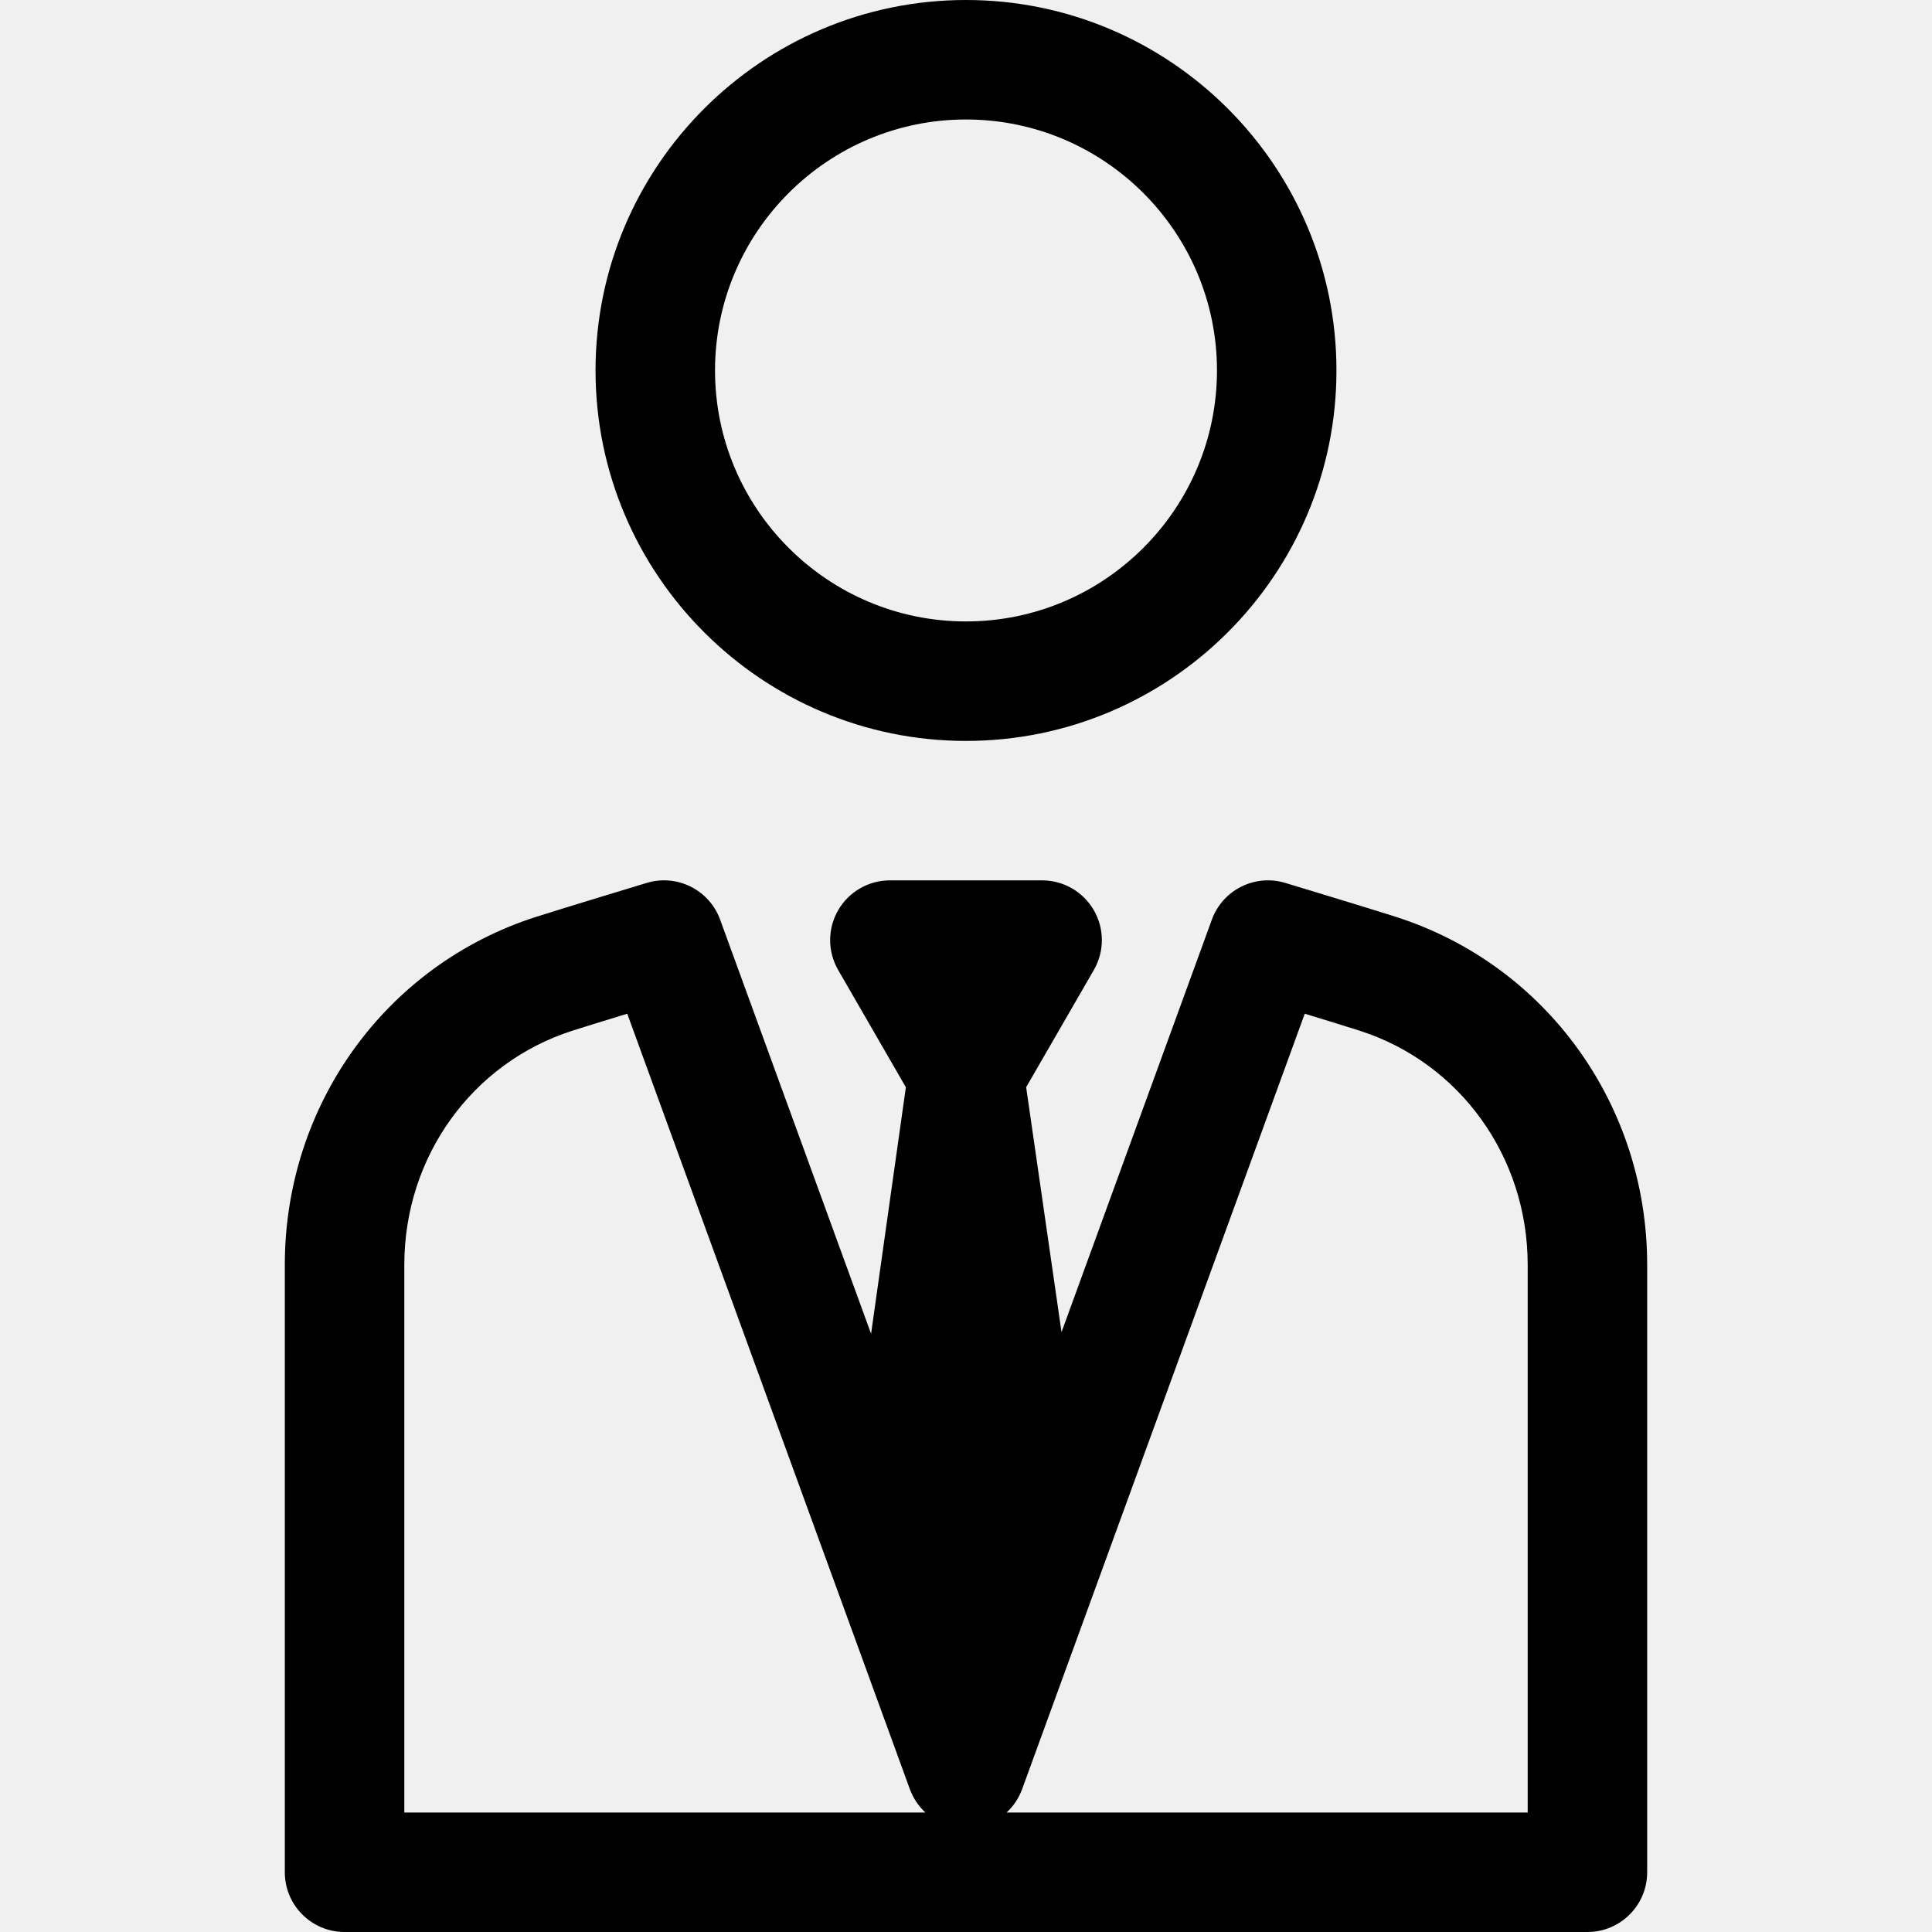
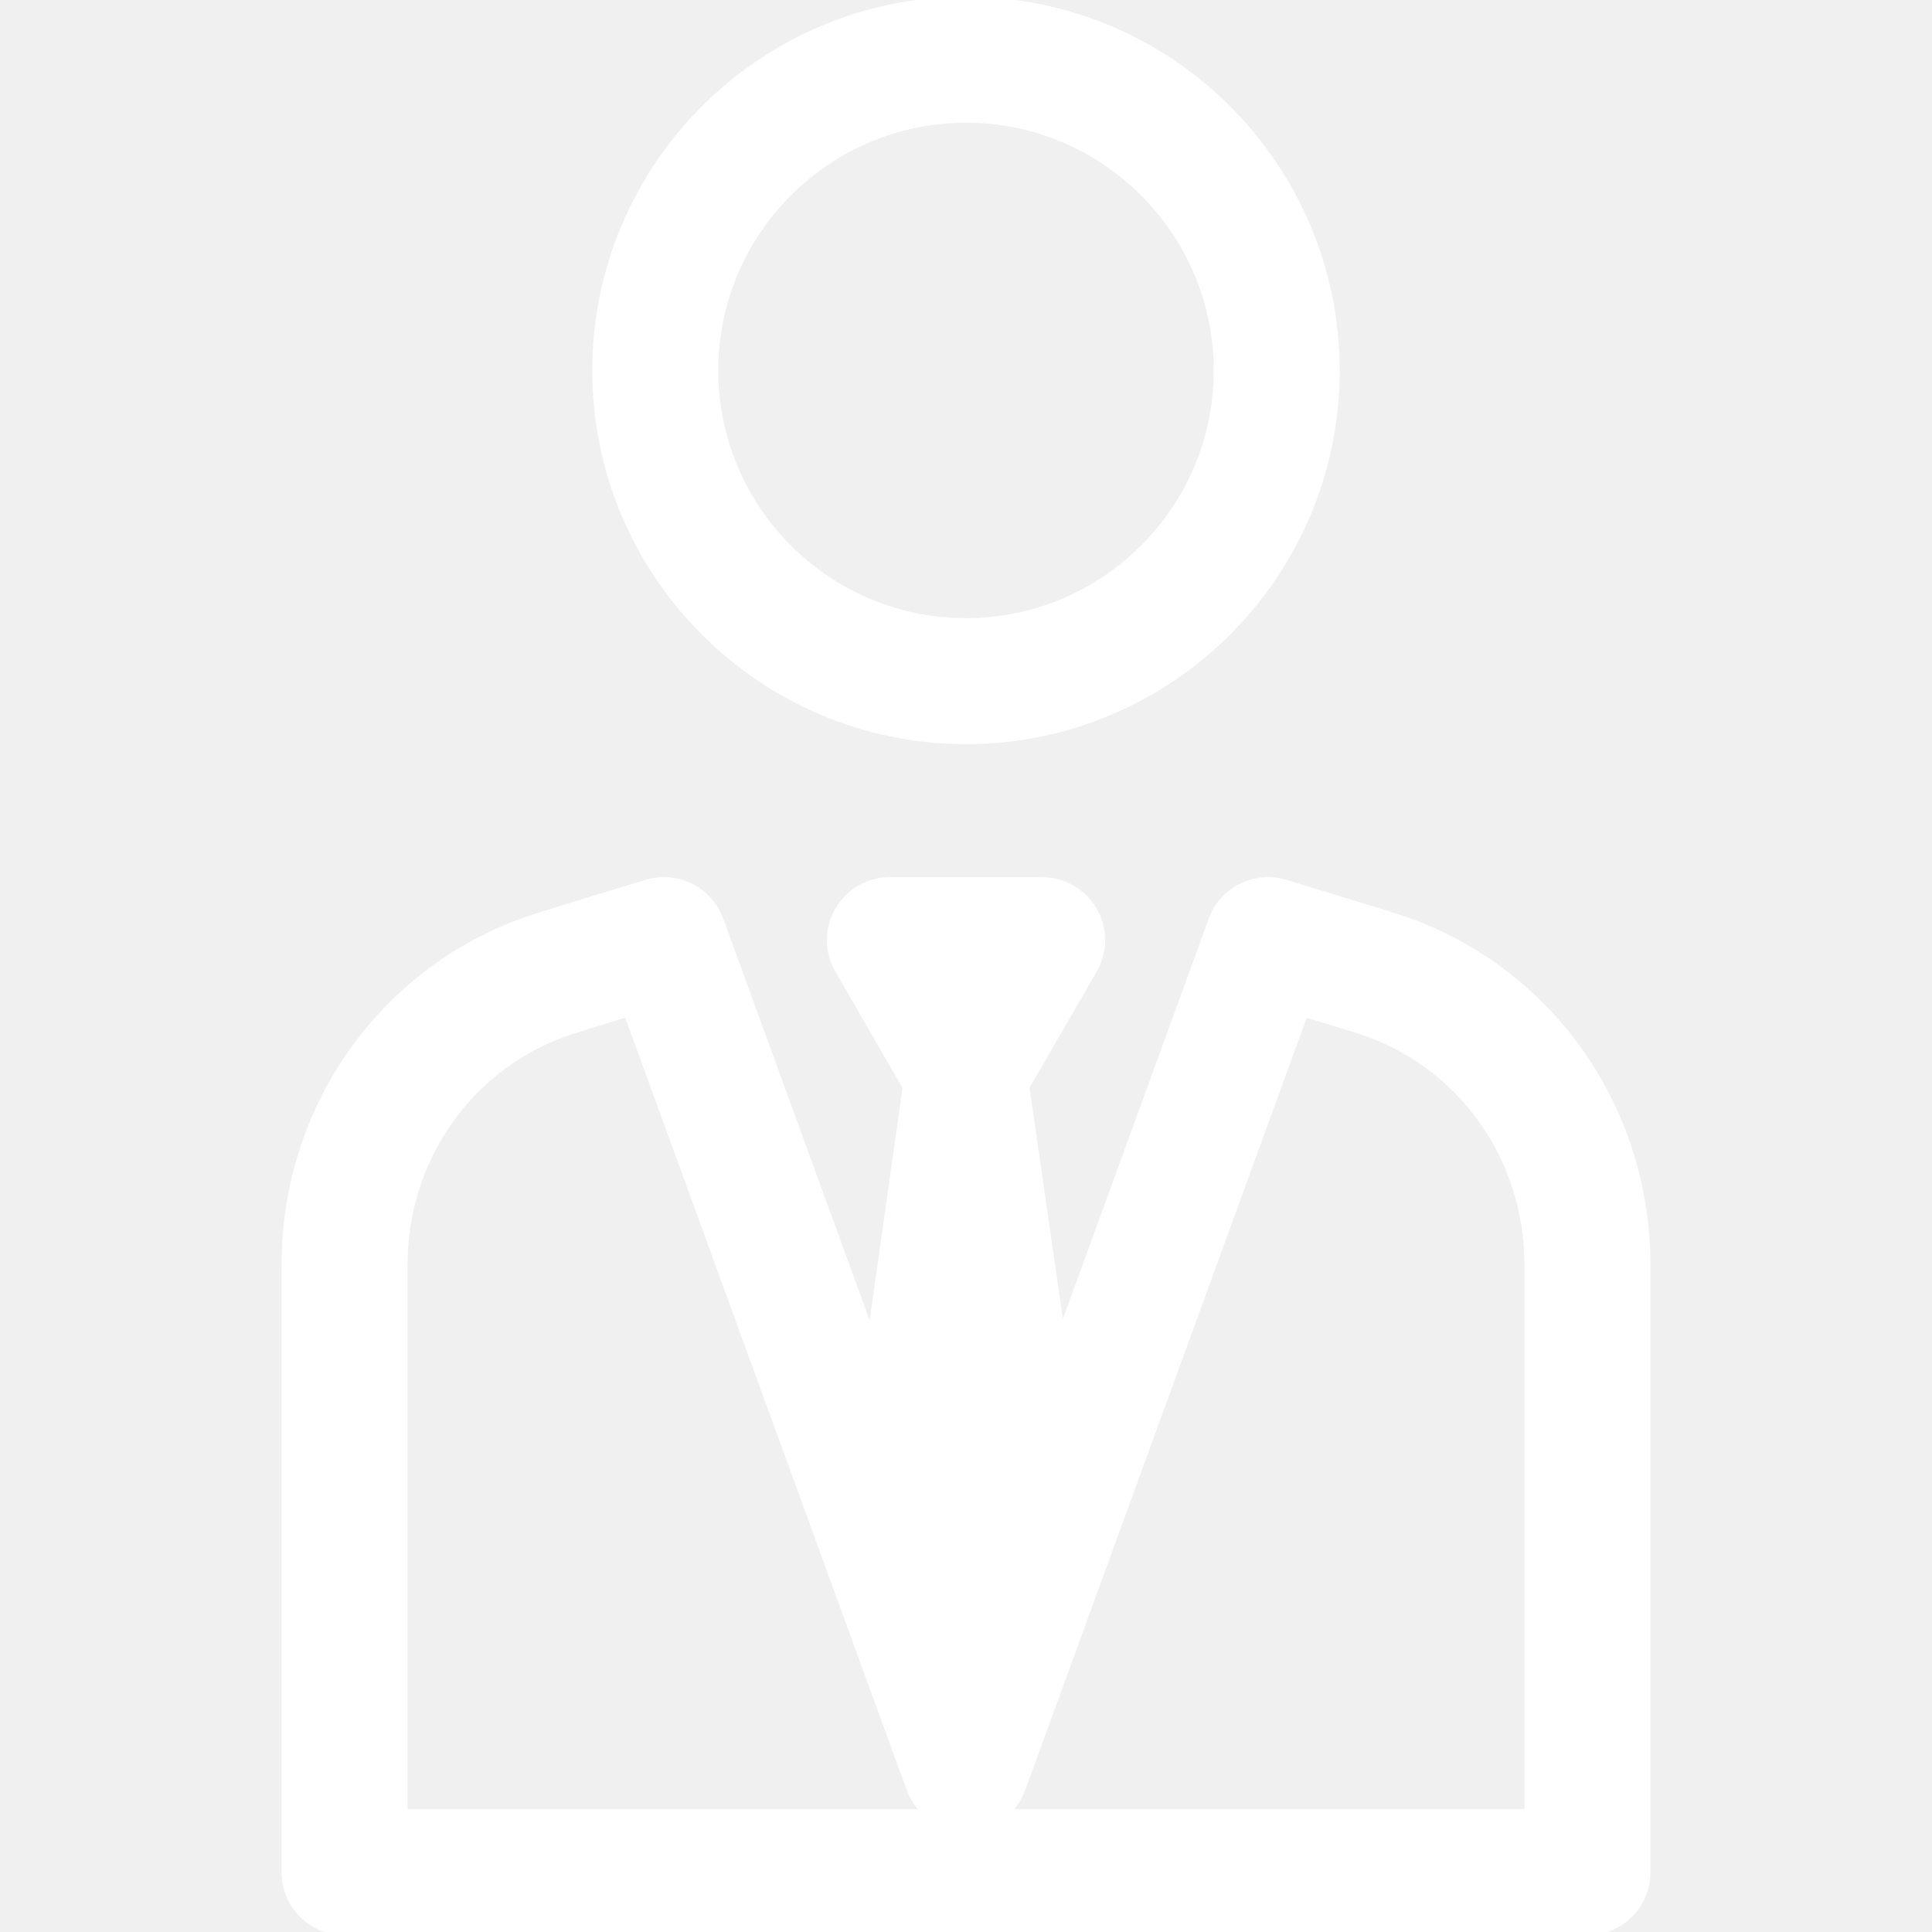
<svg xmlns="http://www.w3.org/2000/svg" version="1.1" viewBox="0 0 297 297" enable-background="new 0 0 297 297">
  <g>
-     <path d="m214.577,140.942c-4.22-1.35-16.475-5.056-16.995-5.214-4.664-1.411-9.618,1.067-11.287,5.645l-23.111,63.411-5.437-37.649 10.407-18.024c1.641-2.842 1.641-6.343 0-9.184-1.641-2.842-4.672-4.592-7.954-4.592h-23.399c-3.282,0-6.313,1.751-7.954,4.592-1.641,2.842-1.641,6.343 0,9.184l10.409,18.029-5.348,37.897-23.203-63.664c-1.669-4.578-6.624-7.058-11.287-5.645-0.52,0.157-12.775,3.864-16.995,5.214-23.111,7.397-38.639,28.895-38.639,53.496v93.377c0,5.072 4.112,9.184 9.184,9.184h191.062c5.072,0 9.184-4.112 9.184-9.184v-93.377c0.001-24.601-15.527-46.099-38.637-53.496zm-152.424,137.689v-84.193c7.10543e-15-16.582 10.396-31.05 25.869-36.002 1.776-0.569 5.149-1.607 8.403-2.601l43.445,119.205c0.511,1.401 1.34,2.622 2.387,3.592h-80.104zm172.694-.001h-80.106c1.048-0.97 1.877-2.191 2.388-3.592l43.446-119.204c3.253,0.994 6.628,2.032 8.403,2.601 15.473,4.952 25.869,19.419 25.869,36.002v84.193z" />
-     <path d="m148.499,113.899c31.402,0 56.95-25.548 56.95-56.95s-25.547-56.949-56.95-56.949-56.949,25.547-56.949,56.949 25.547,56.95 56.949,56.95zm0-95.53c21.273,0 38.582,17.307 38.582,38.58s-17.308,38.582-38.582,38.582-38.58-17.308-38.58-38.582 17.307-38.58 38.58-38.58z" />
+     <path stroke="#fff" fill="#fff" d="m214.577,140.942c-4.22-1.35-16.475-5.056-16.995-5.214-4.664-1.411-9.618,1.067-11.287,5.645l-23.111,63.411-5.437-37.649 10.407-18.024c1.641-2.842 1.641-6.343 0-9.184-1.641-2.842-4.672-4.592-7.954-4.592h-23.399c-3.282,0-6.313,1.751-7.954,4.592-1.641,2.842-1.641,6.343 0,9.184l10.409,18.029-5.348,37.897-23.203-63.664c-1.669-4.578-6.624-7.058-11.287-5.645-0.52,0.157-12.775,3.864-16.995,5.214-23.111,7.397-38.639,28.895-38.639,53.496v93.377c0,5.072 4.112,9.184 9.184,9.184h191.062c5.072,0 9.184-4.112 9.184-9.184v-93.377c0.001-24.601-15.527-46.099-38.637-53.496zm-152.424,137.689v-84.193c7.10543e-15-16.582 10.396-31.05 25.869-36.002 1.776-0.569 5.149-1.607 8.403-2.601l43.445,119.205c0.511,1.401 1.34,2.622 2.387,3.592h-80.104zm172.694-.001h-80.106c1.048-0.97 1.877-2.191 2.388-3.592l43.446-119.204c3.253,0.994 6.628,2.032 8.403,2.601 15.473,4.952 25.869,19.419 25.869,36.002v84.193z" />
+     <path stroke="#fff" fill="#fff" d="m148.499,113.899c31.402,0 56.95-25.548 56.95-56.95s-25.547-56.949-56.95-56.949-56.949,25.547-56.949,56.949 25.547,56.95 56.949,56.95zm0-95.53c21.273,0 38.582,17.307 38.582,38.58s-17.308,38.582-38.582,38.582-38.58-17.308-38.58-38.582 17.307-38.58 38.58-38.58z" />
  </g>
</svg>
